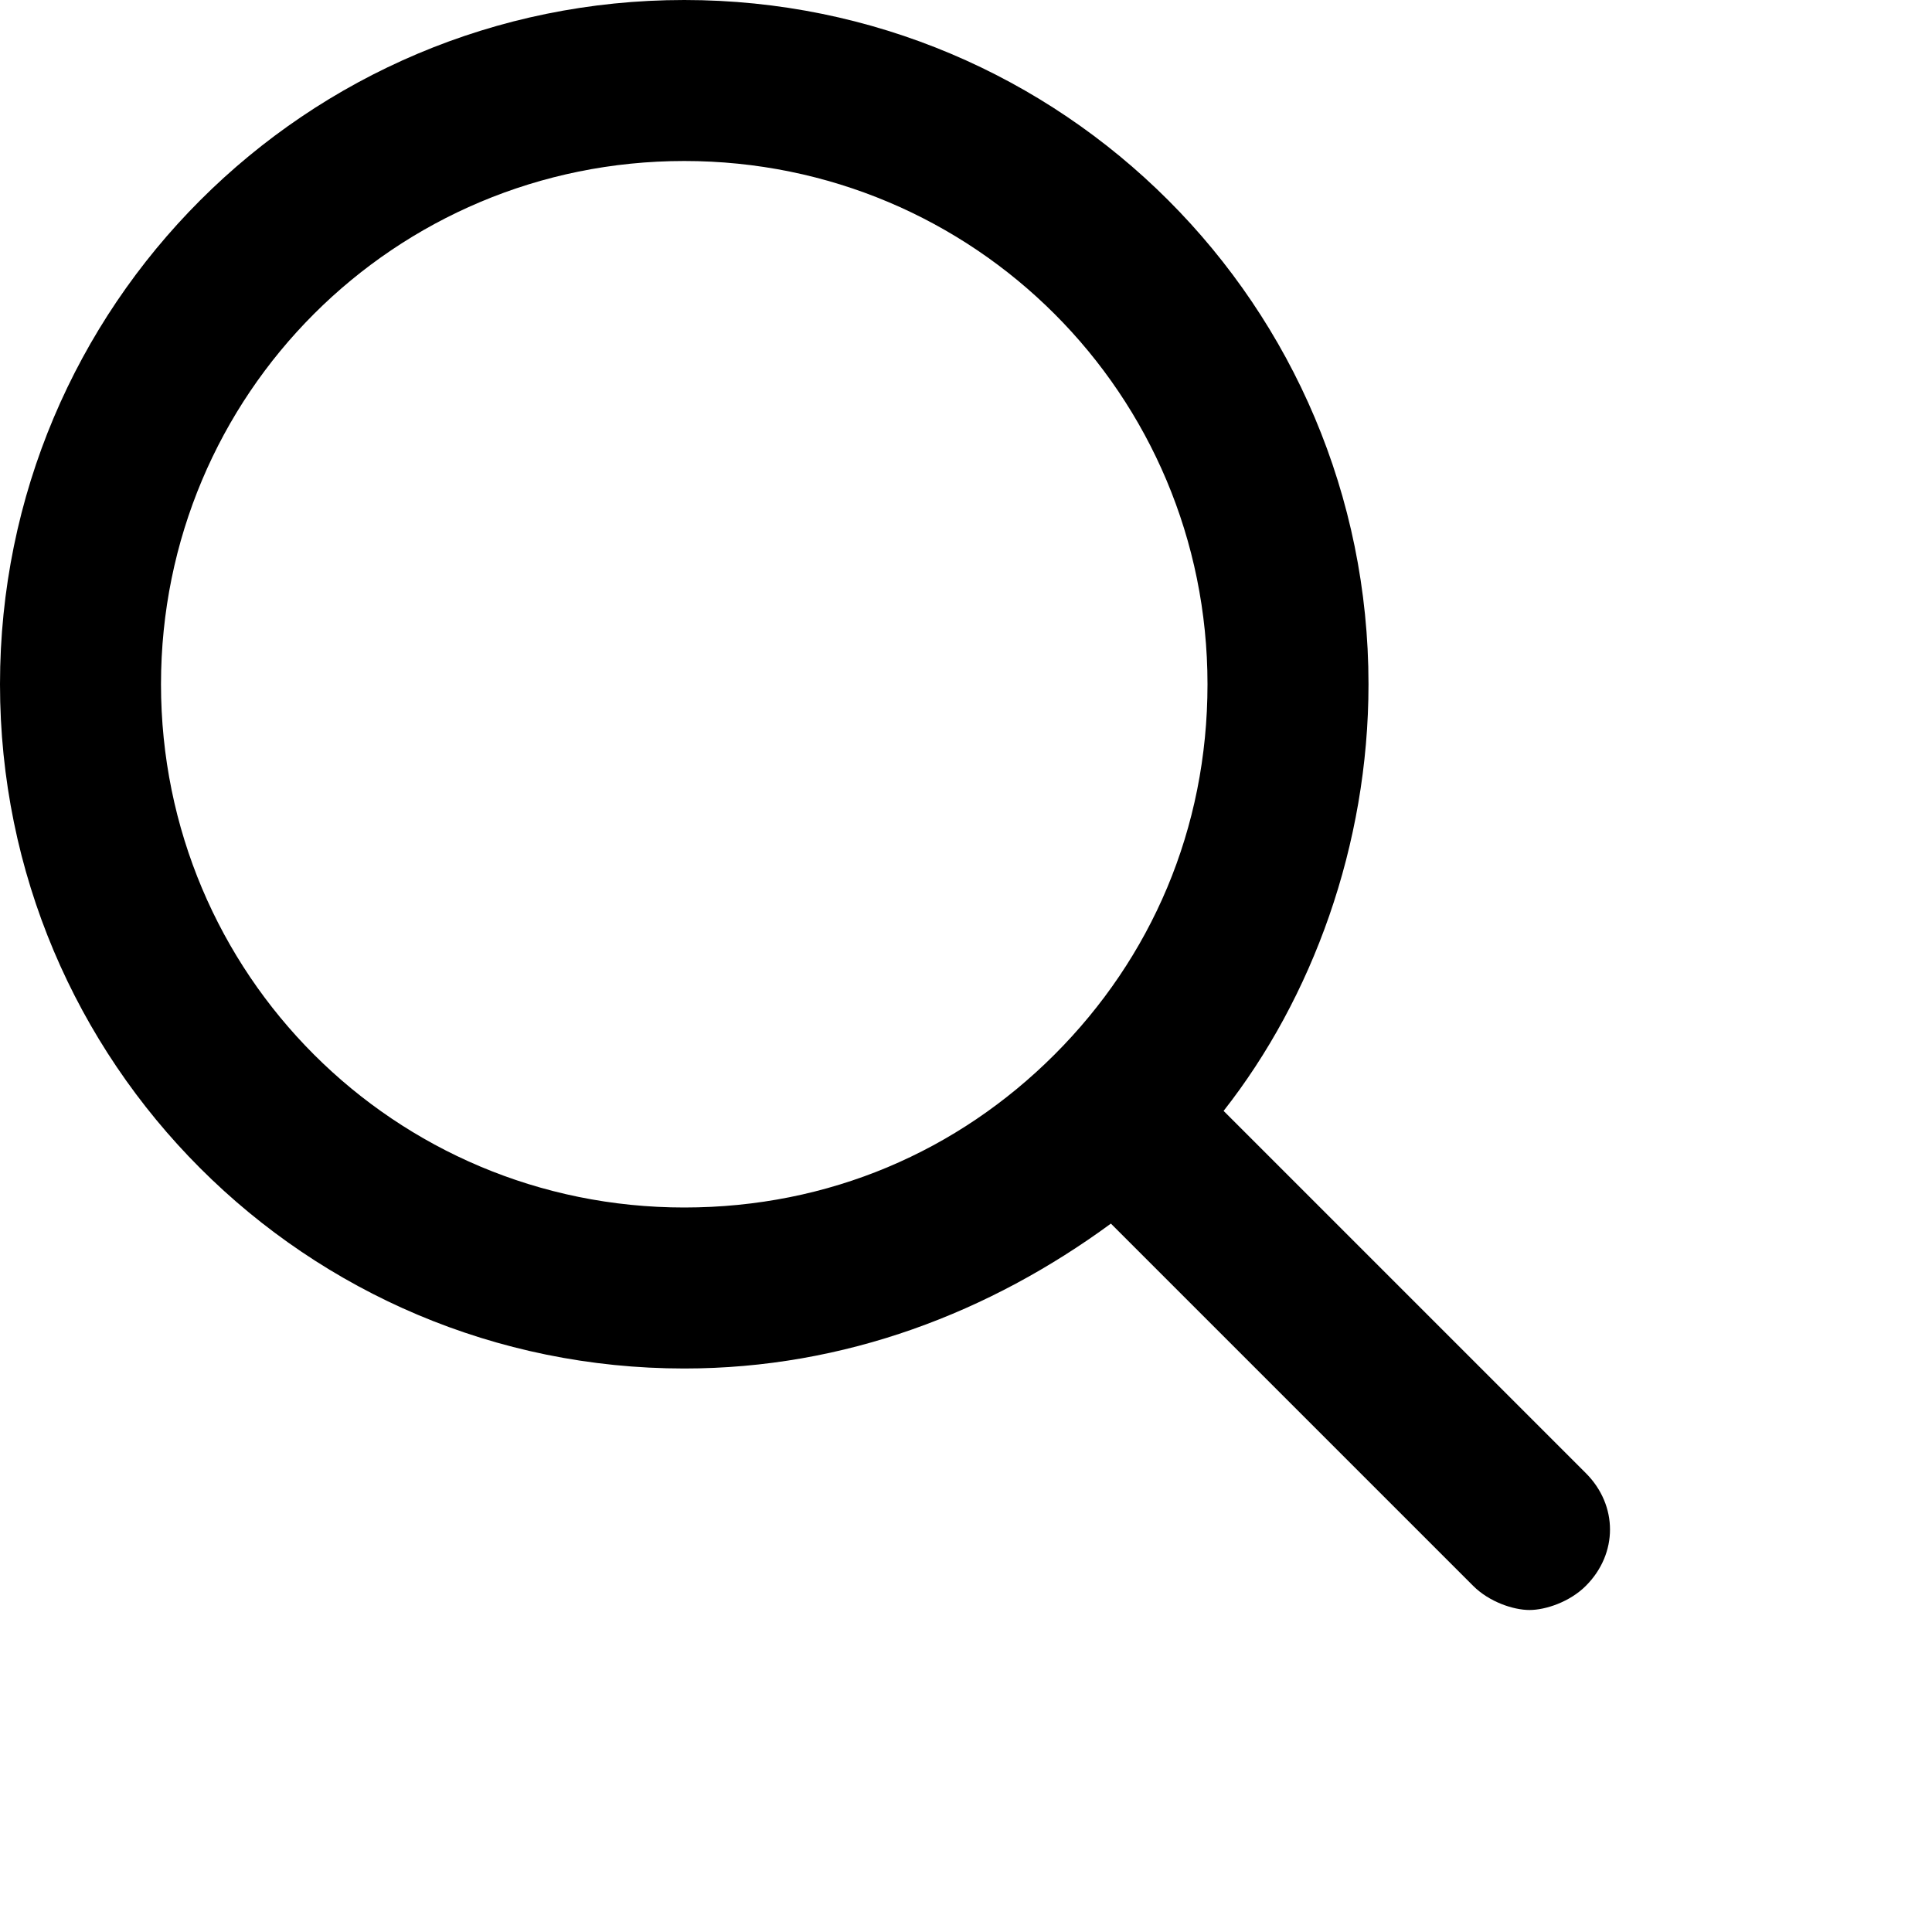
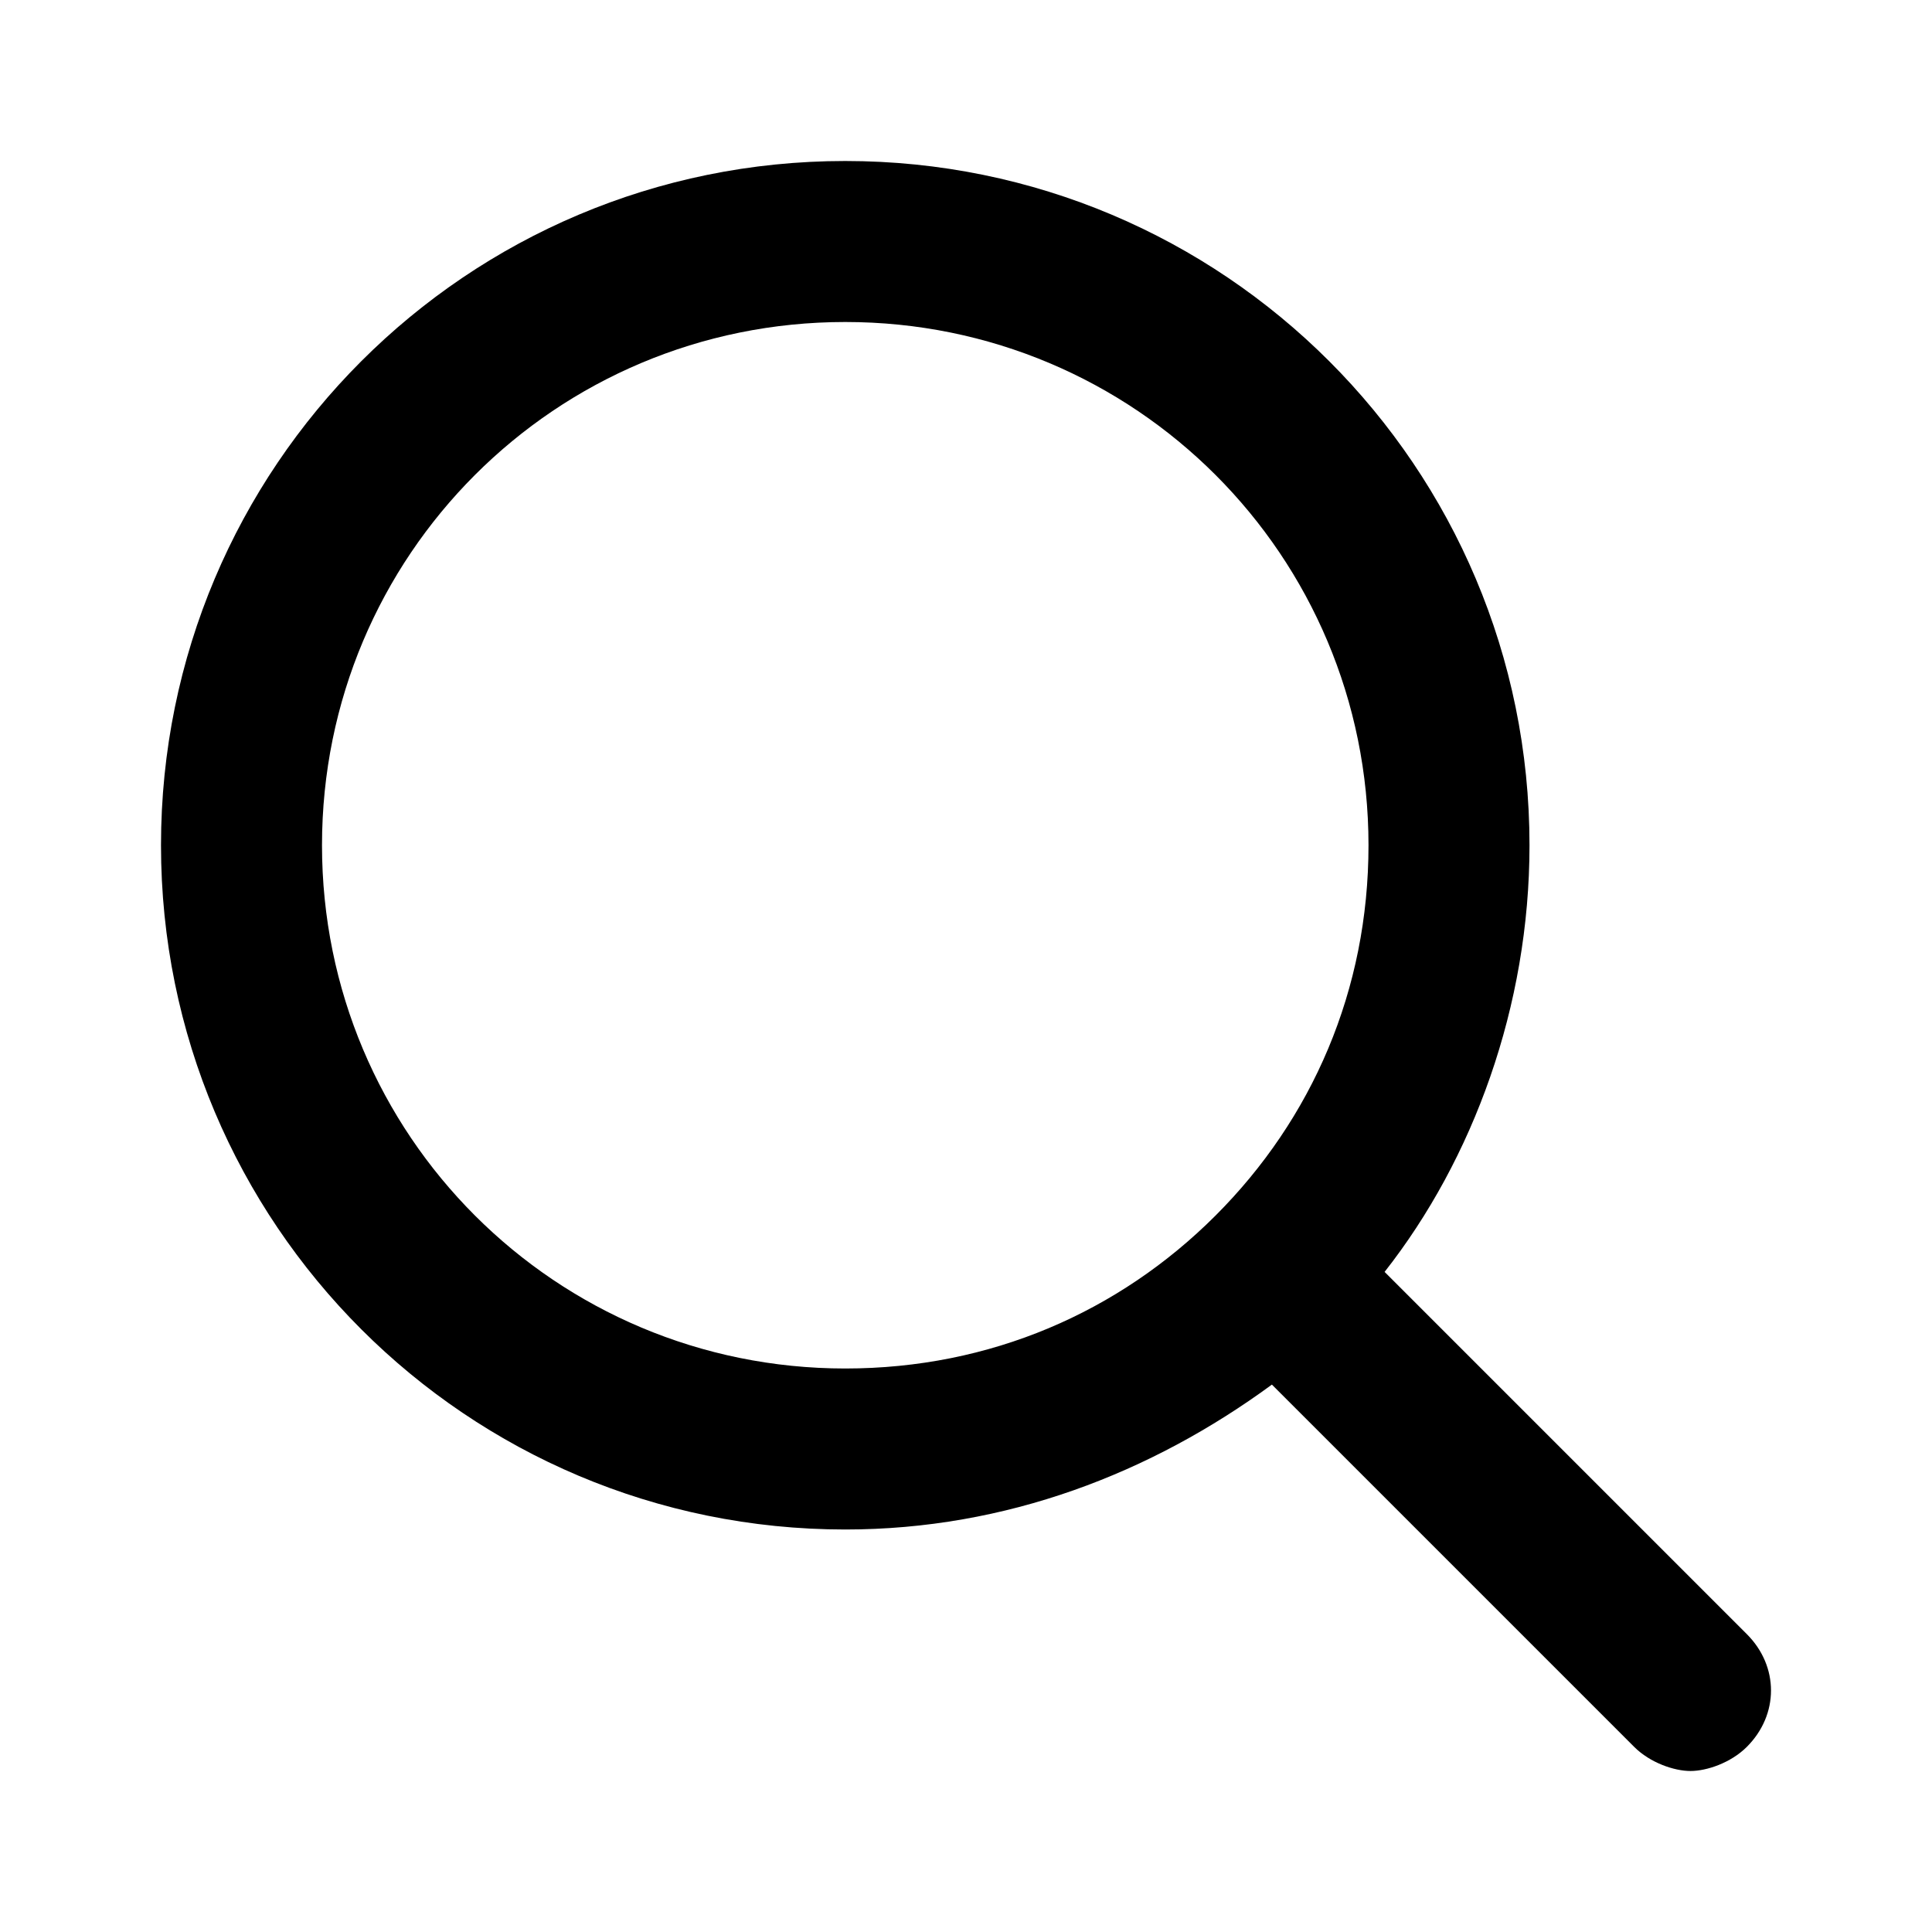
- <svg xmlns="http://www.w3.org/2000/svg" viewBox="0 0 24 24">
+ <svg xmlns="http://www.w3.org/2000/svg" viewBox="-2 -2 24 24">
  <path id="search-a" d="M2,8.5 C2,4.9 4.9,2 8.5,2 C12.1,2 15,4.9 15,8.5 C15,10.3 14.3,11.9 13.1,13.1 C11.9,14.3 10.3,15 8.5,15 C4.9,15 2,12.1 2,8.5 M19.7,18.3 L15.2,13.8 C16.3,12.4 17,10.5 17,8.5 C17,3.8 13.2,0 8.5,0 C3.8,0 0,3.8 0,8.5 C0,13.2 3.8,17 8.5,17 C10.5,17 12.3,16.3 13.8,15.2 L18.3,19.7 C18.5,19.9 18.8,20 19,20 C19.2,20 19.5,19.9 19.7,19.7 C20.1,19.3 20.1,18.7 19.7,18.3" />
</svg>
